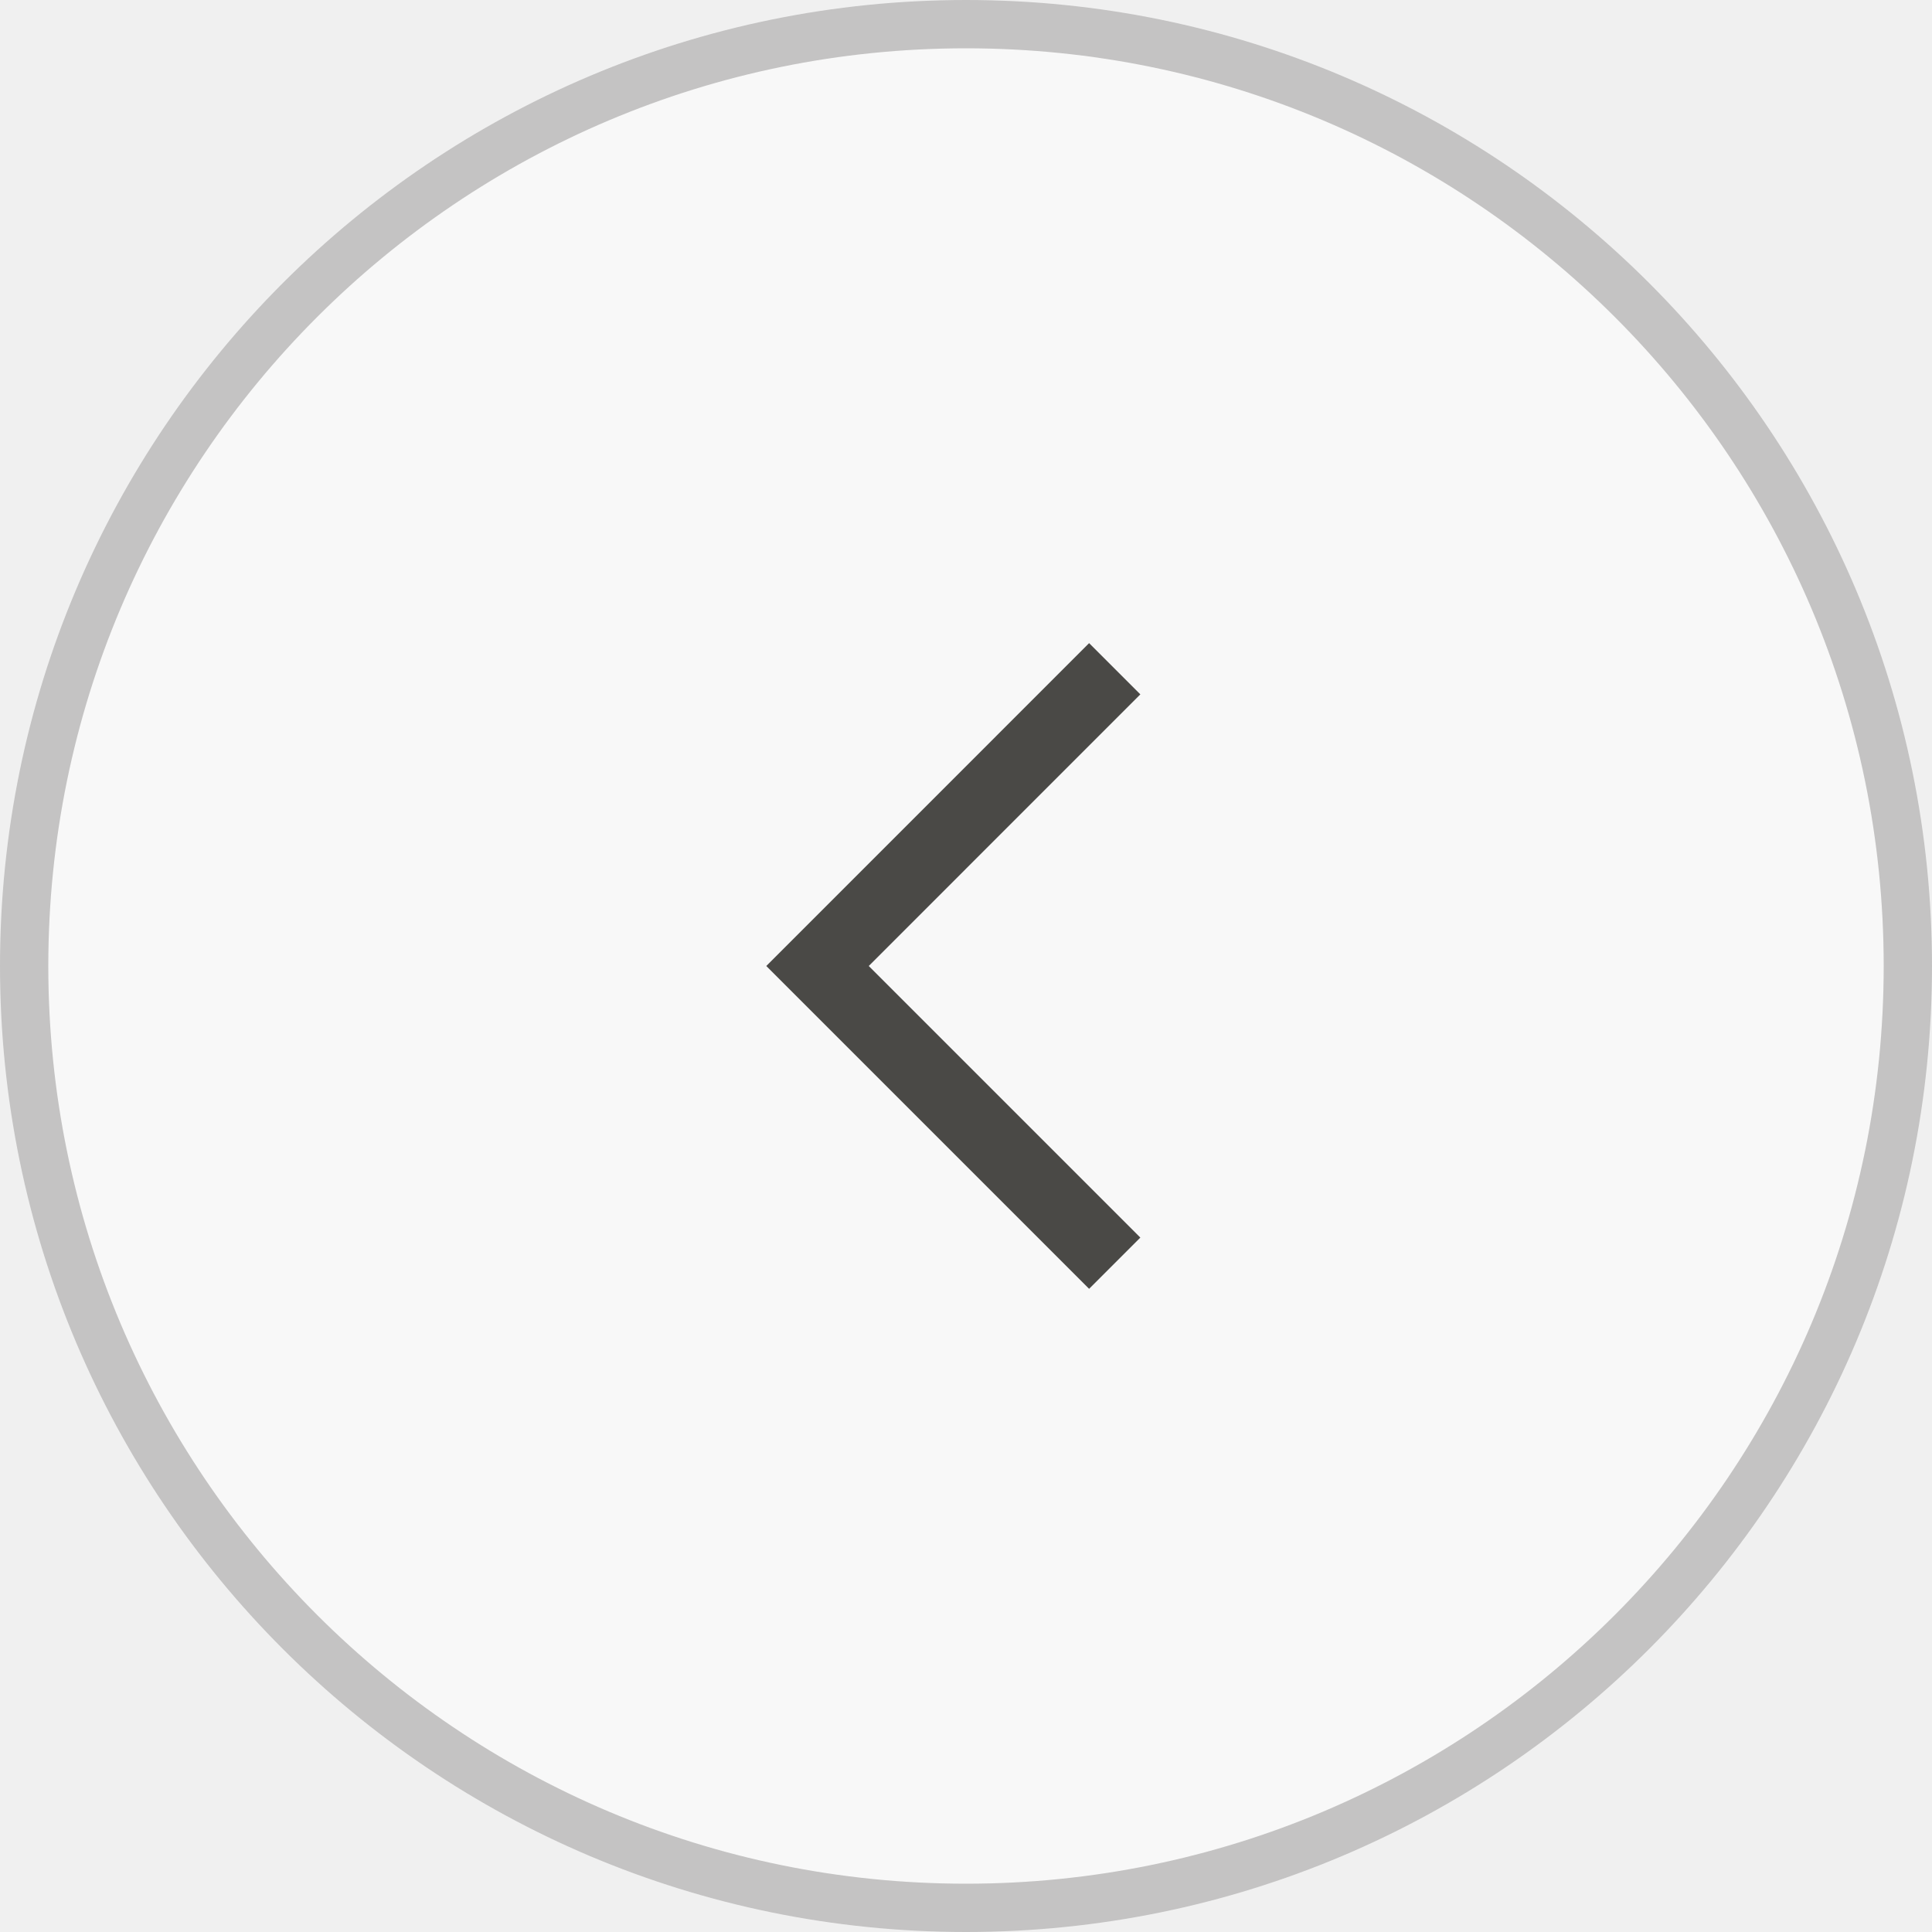
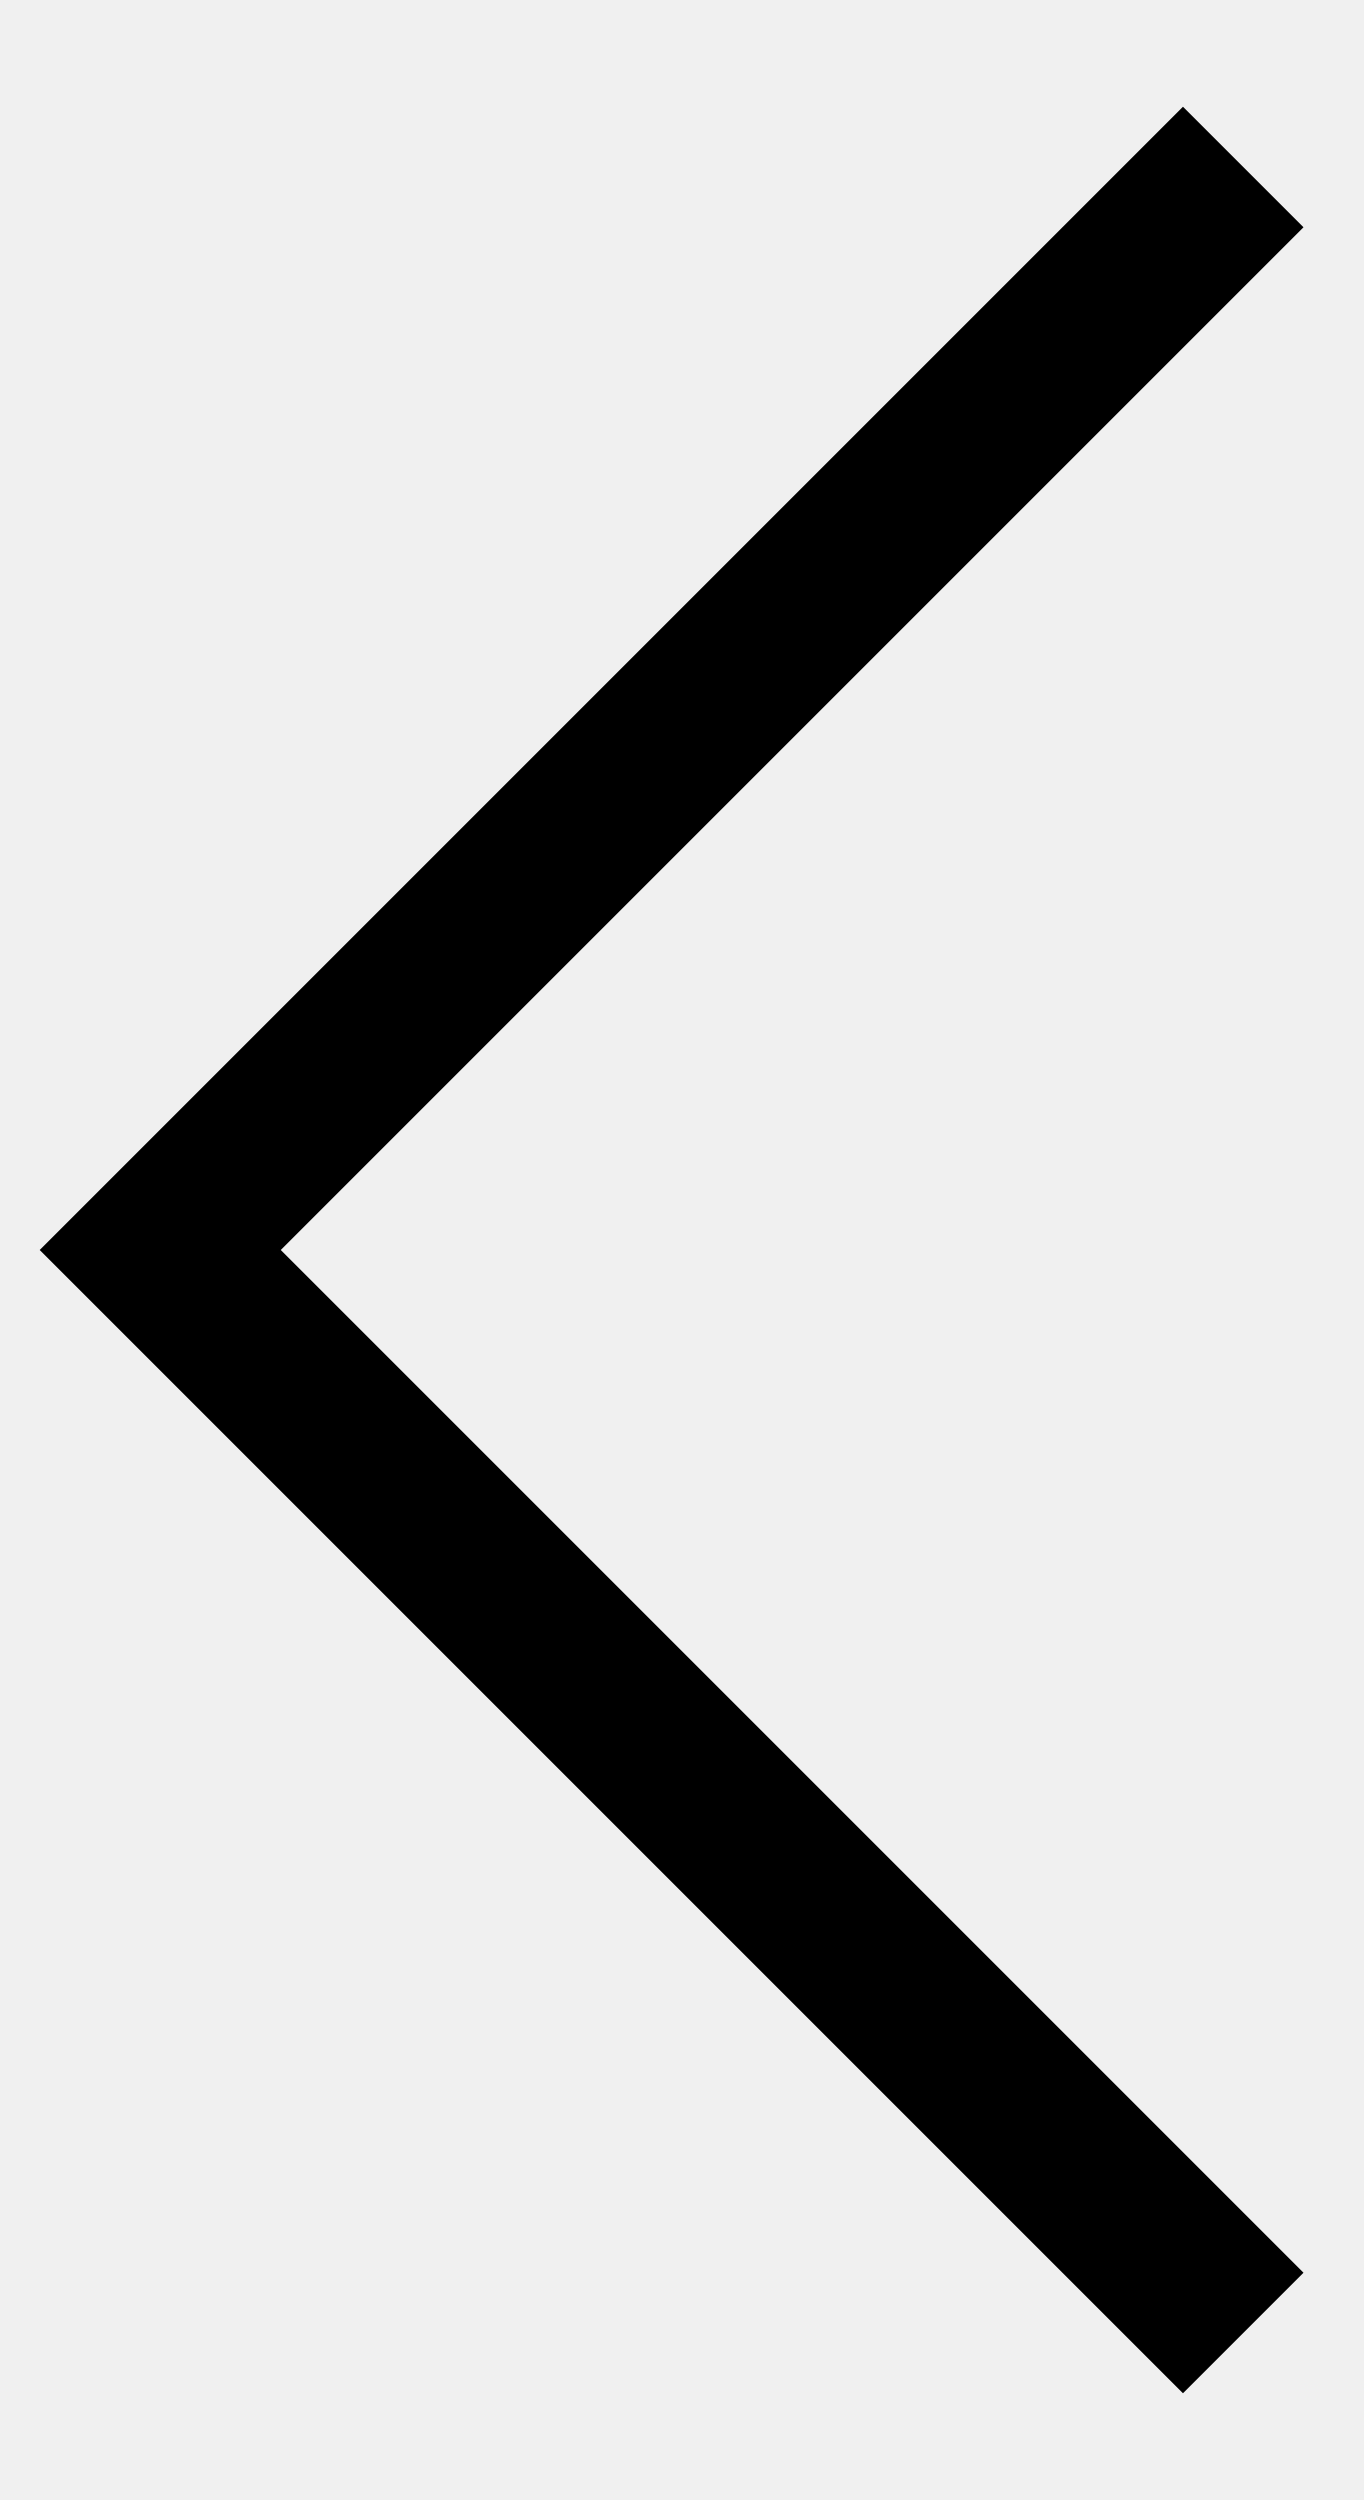
- <svg xmlns="http://www.w3.org/2000/svg" width="48" height="48" viewBox="0 0 48 48" fill="none">
-   <g filter="url(#filter0_b_1335_849)">
-     <g filter="url(#filter1_b_1335_849)">
-       <ellipse cx="24" cy="24" rx="24" ry="24" transform="rotate(90 24 24)" fill="white" fill-opacity="0.5" />
-       <path d="M24 47.4C11.076 47.4 0.6 36.923 0.6 24C0.6 11.076 11.076 0.6 24 0.6C36.923 0.6 47.4 11.076 47.4 24C47.4 36.923 36.923 47.4 24 47.4Z" stroke="#4A4946" stroke-opacity="0.3" stroke-width="1.2" />
-     </g>
-     <path d="M27.695 31.384L20.311 24L27.695 16.615" stroke="#4A4946" stroke-width="1.8" />
-   </g>
-   <defs>
-     <filter id="filter0_b_1335_849" x="-64.8" y="-64.8" width="177.6" height="177.6" filterUnits="userSpaceOnUse" color-interpolation-filters="sRGB">
-       <feFlood flood-opacity="0" result="BackgroundImageFix" />
-       <feGaussianBlur in="BackgroundImageFix" stdDeviation="32.4" />
-       <feComposite in2="SourceAlpha" operator="in" result="effect1_backgroundBlur_1335_849" />
-       <feBlend mode="normal" in="SourceGraphic" in2="effect1_backgroundBlur_1335_849" result="shape" />
-     </filter>
-     <filter id="filter1_b_1335_849" x="-20" y="-20" width="88" height="88" filterUnits="userSpaceOnUse" color-interpolation-filters="sRGB">
-       <feFlood flood-opacity="0" result="BackgroundImageFix" />
-       <feGaussianBlur in="BackgroundImageFix" stdDeviation="10" />
-       <feComposite in2="SourceAlpha" operator="in" result="effect1_backgroundBlur_1335_849" />
-       <feBlend mode="normal" in="SourceGraphic" in2="effect1_backgroundBlur_1335_849" result="shape" />
-     </filter>
-   </defs>
+ <svg xmlns="http://www.w3.org/2000/svg" width="12" height="22" viewBox="0 0 12 22" fill="none">
+   <path d="M10.41 2L5.91 6.5L1.41 11L10.41 20" stroke="black" stroke-width="1.5" stroke-linecap="square" />
</svg>
